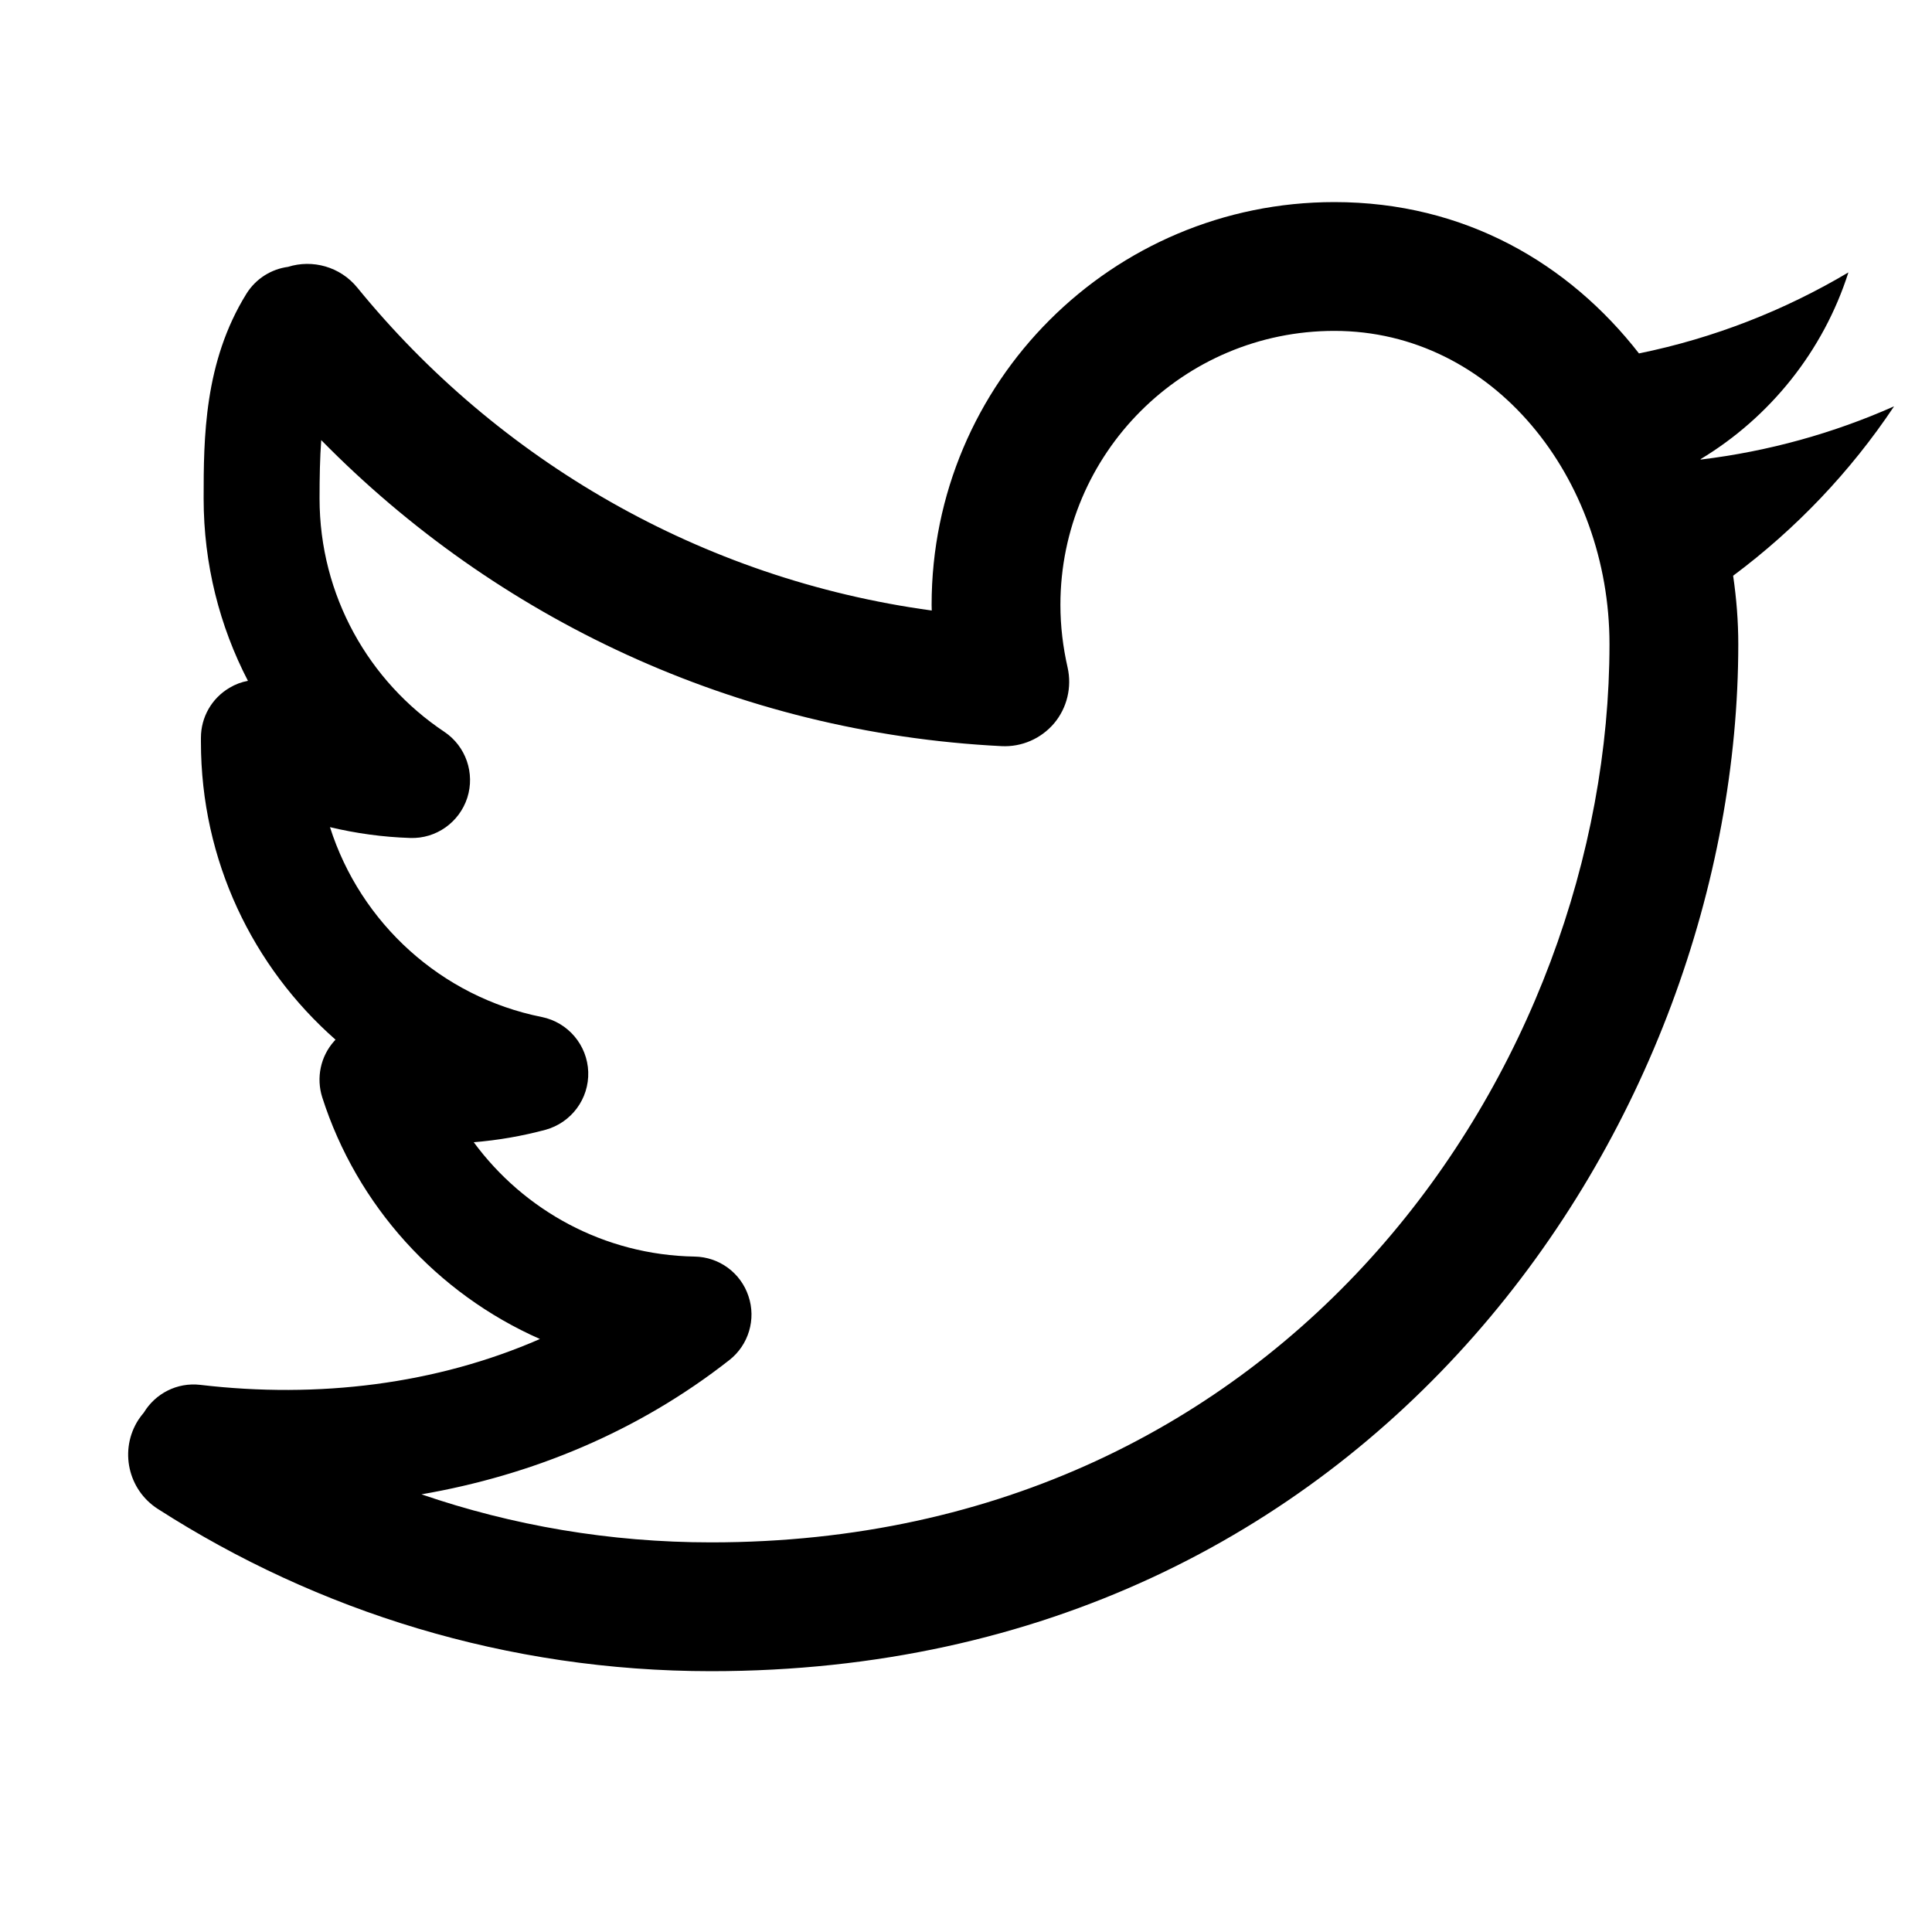
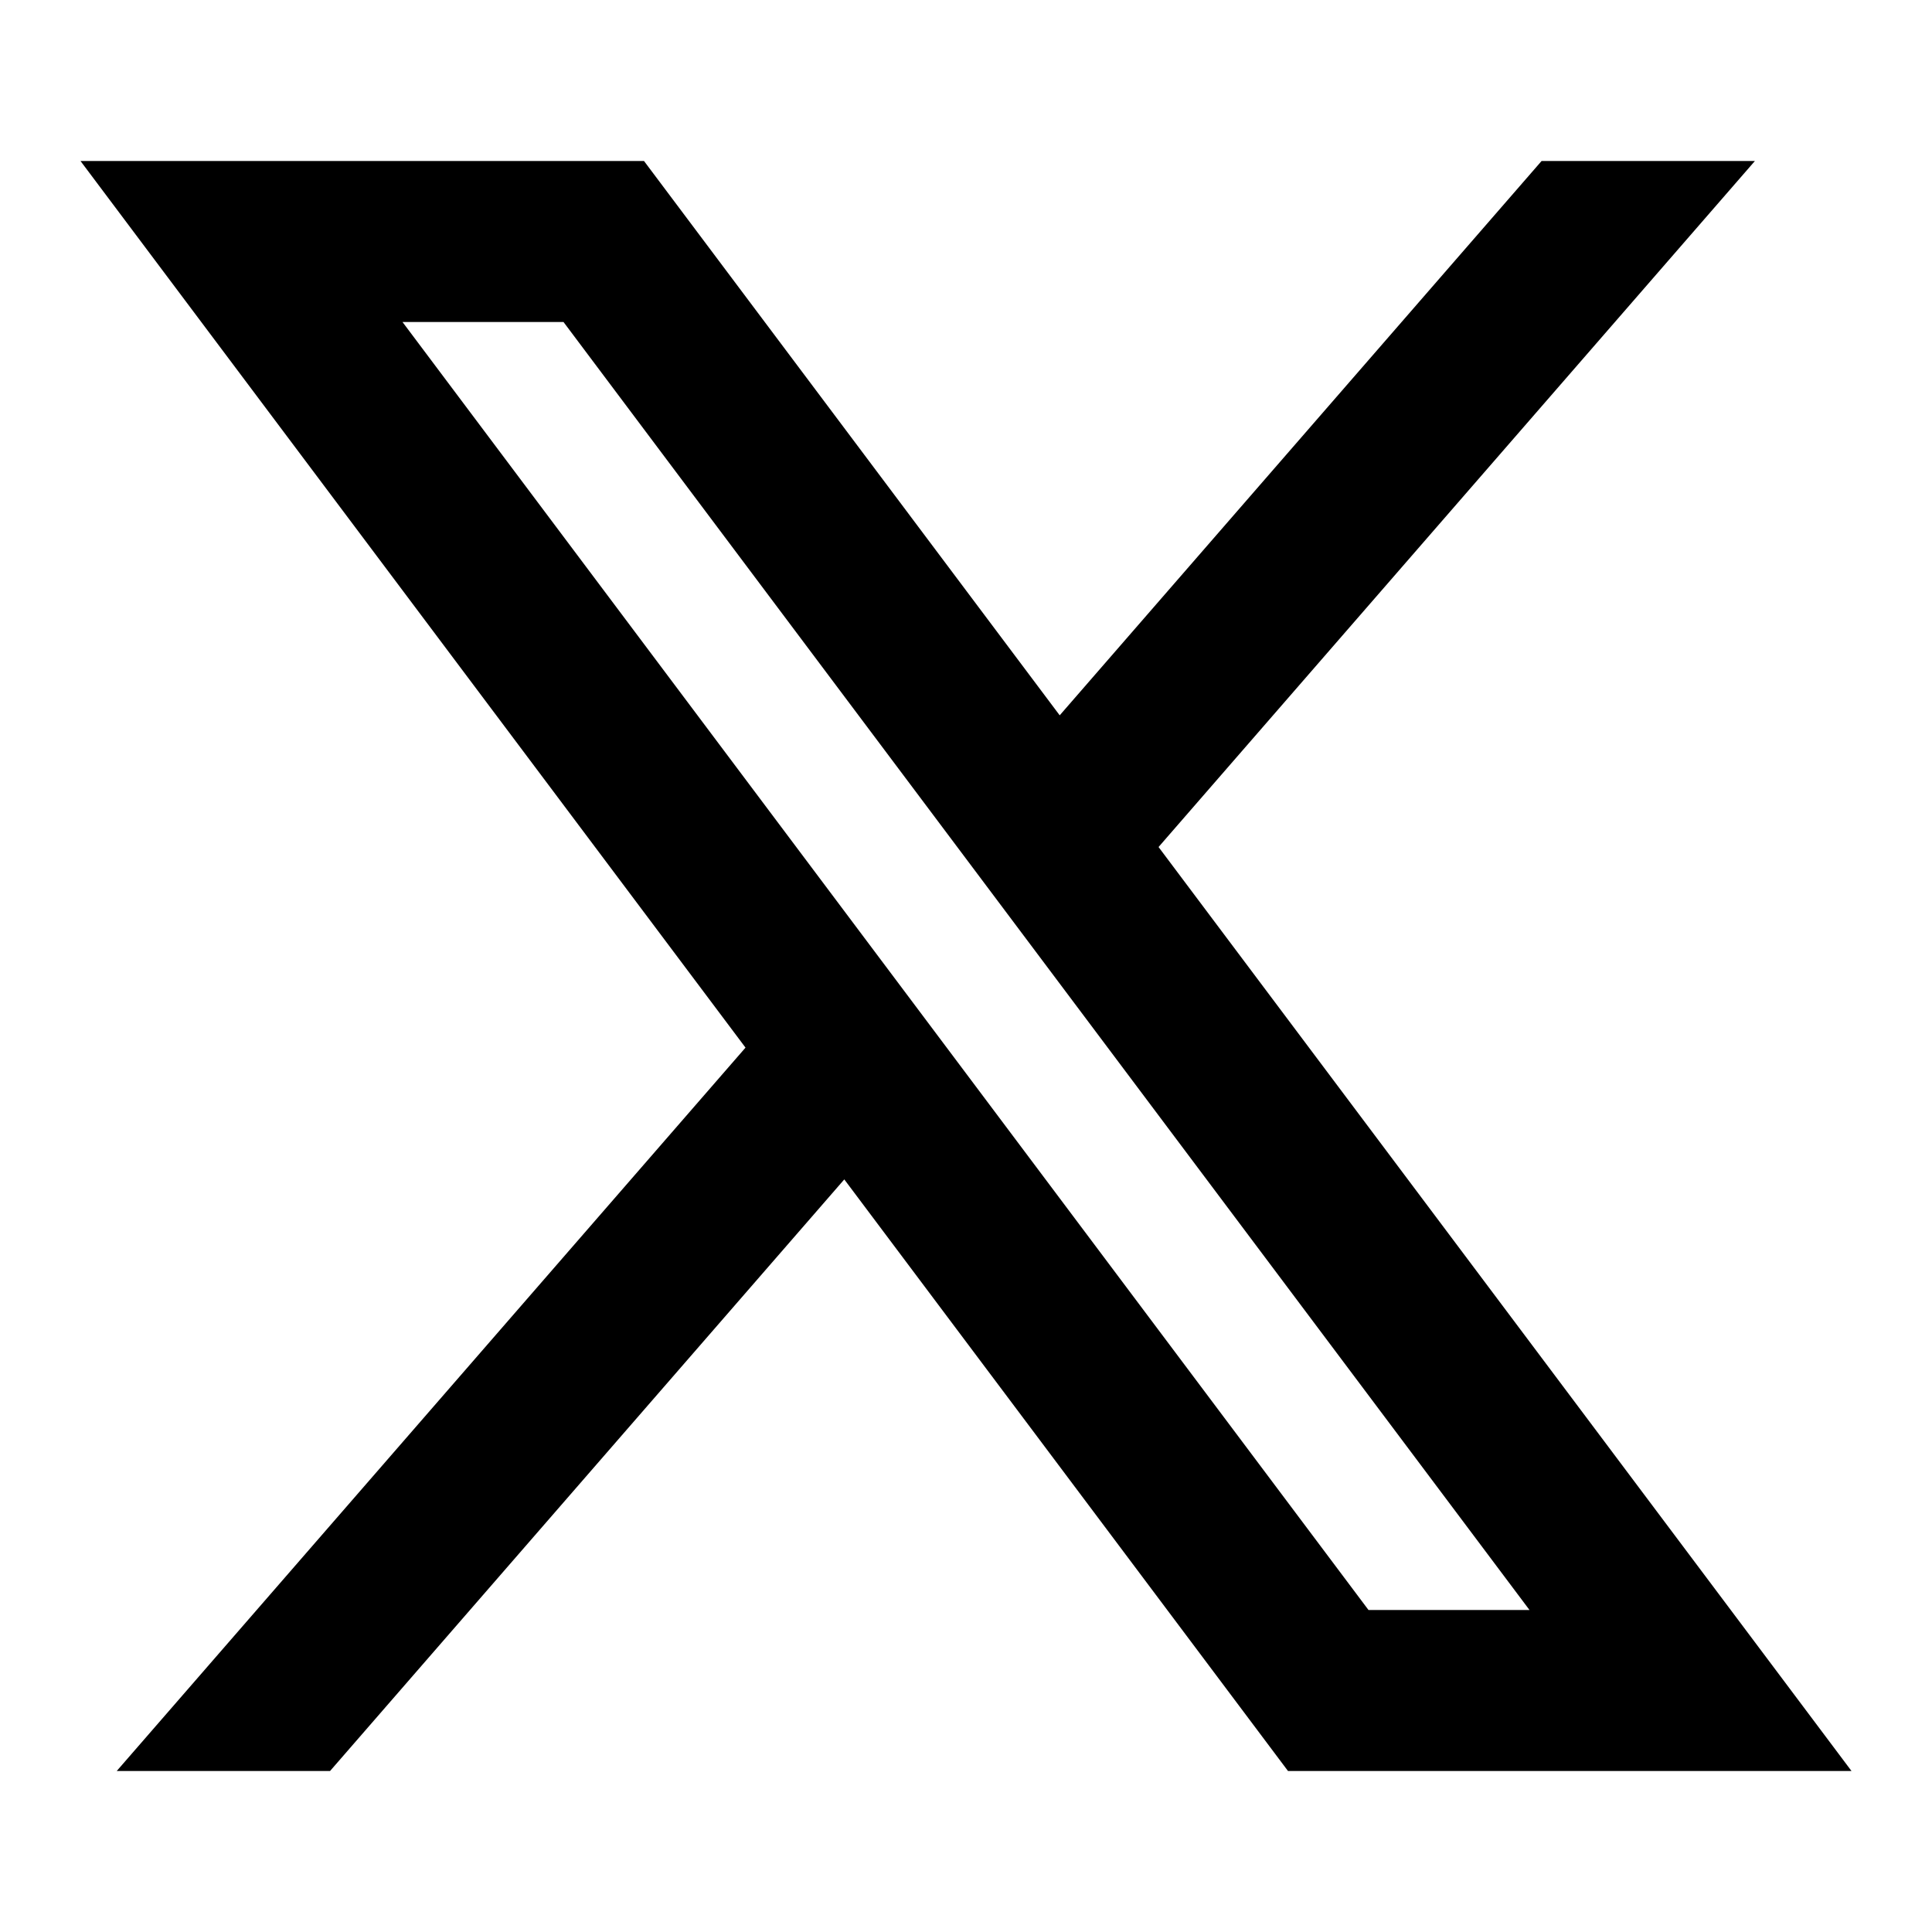
- <svg xmlns="http://www.w3.org/2000/svg" stroke="currentColor" fill="none" stroke-width="0" viewBox="0 0 15 15" data-darkreader-inline-stroke="" style="--darkreader-inline-stroke:currentColor;">
-   <path fill-rule="evenodd" clip-rule="evenodd" d="M7.233 4.696C7.233 2.969 8.633 1.569 10.36 1.569C11.374 1.569 12.183 2.048 12.725 2.744C13.308 2.625 13.856 2.409 14.351 2.115C14.156 2.726 13.742 3.24 13.203 3.565C13.204 3.566 13.204 3.567 13.205 3.568C13.733 3.504 14.236 3.363 14.705 3.155L14.704 3.157C14.367 3.662 13.943 4.107 13.456 4.47C13.482 4.647 13.496 4.824 13.496 5.001C13.496 8.687 10.687 12.975 5.521 12.975C3.939 12.975 2.465 12.511 1.225 11.715C0.993 11.566 0.925 11.257 1.074 11.024C1.087 11.004 1.102 10.985 1.117 10.967C1.206 10.82 1.374 10.731 1.555 10.752C2.471 10.86 3.386 10.748 4.192 10.396C3.392 10.043 2.771 9.36 2.502 8.52C2.454 8.369 2.488 8.203 2.594 8.084C2.597 8.08 2.601 8.076 2.605 8.072C1.964 7.508 1.56 6.682 1.56 5.761V5.728C1.56 5.568 1.644 5.421 1.782 5.34C1.827 5.313 1.875 5.295 1.925 5.286C1.705 4.862 1.581 4.38 1.581 3.87C1.581 3.402 1.584 2.812 1.913 2.281C1.987 2.162 2.108 2.089 2.236 2.072C2.426 2.012 2.641 2.07 2.774 2.233C3.865 3.571 5.441 4.496 7.234 4.74L7.233 4.696ZM5.521 11.975C4.734 11.975 3.978 11.844 3.272 11.602C4.13 11.454 4.953 11.116 5.662 10.56C5.812 10.443 5.872 10.243 5.811 10.063C5.751 9.882 5.583 9.759 5.393 9.756C4.69 9.744 4.067 9.397 3.678 8.868C3.868 8.853 4.054 8.82 4.234 8.772C4.436 8.717 4.574 8.531 4.567 8.322C4.56 8.114 4.41 7.937 4.206 7.896C3.427 7.74 2.799 7.168 2.562 6.422C2.763 6.47 2.971 6.499 3.185 6.506C3.386 6.513 3.566 6.385 3.628 6.194C3.689 6.003 3.617 5.794 3.45 5.682C2.865 5.292 2.481 4.625 2.481 3.87C2.481 3.702 2.484 3.553 2.494 3.417C3.851 4.799 5.709 5.689 7.776 5.793C7.932 5.801 8.083 5.735 8.184 5.616C8.285 5.496 8.323 5.335 8.289 5.183C8.253 5.025 8.233 4.863 8.233 4.696C8.233 3.521 9.186 2.569 10.36 2.569C11.594 2.569 12.496 3.712 12.496 5.001C12.496 8.257 10.02 11.975 5.521 11.975Z" fill="currentColor" data-darkreader-inline-fill="" style="--darkreader-inline-fill:currentColor;" />
+ <svg xmlns="http://www.w3.org/2000/svg" stroke="currentColor" fill="currentColor" stroke-width="0" viewBox="0 0 24 24">
+   <path d="M8 2H1L9.261 13.014L1.45 22H4.1L10.488 14.651L16 22H23L14.392 10.522L21.8 2H19.15L13.164 8.886L8 2ZM17 20L5 4H7L19 20H17Z" />
</svg>
